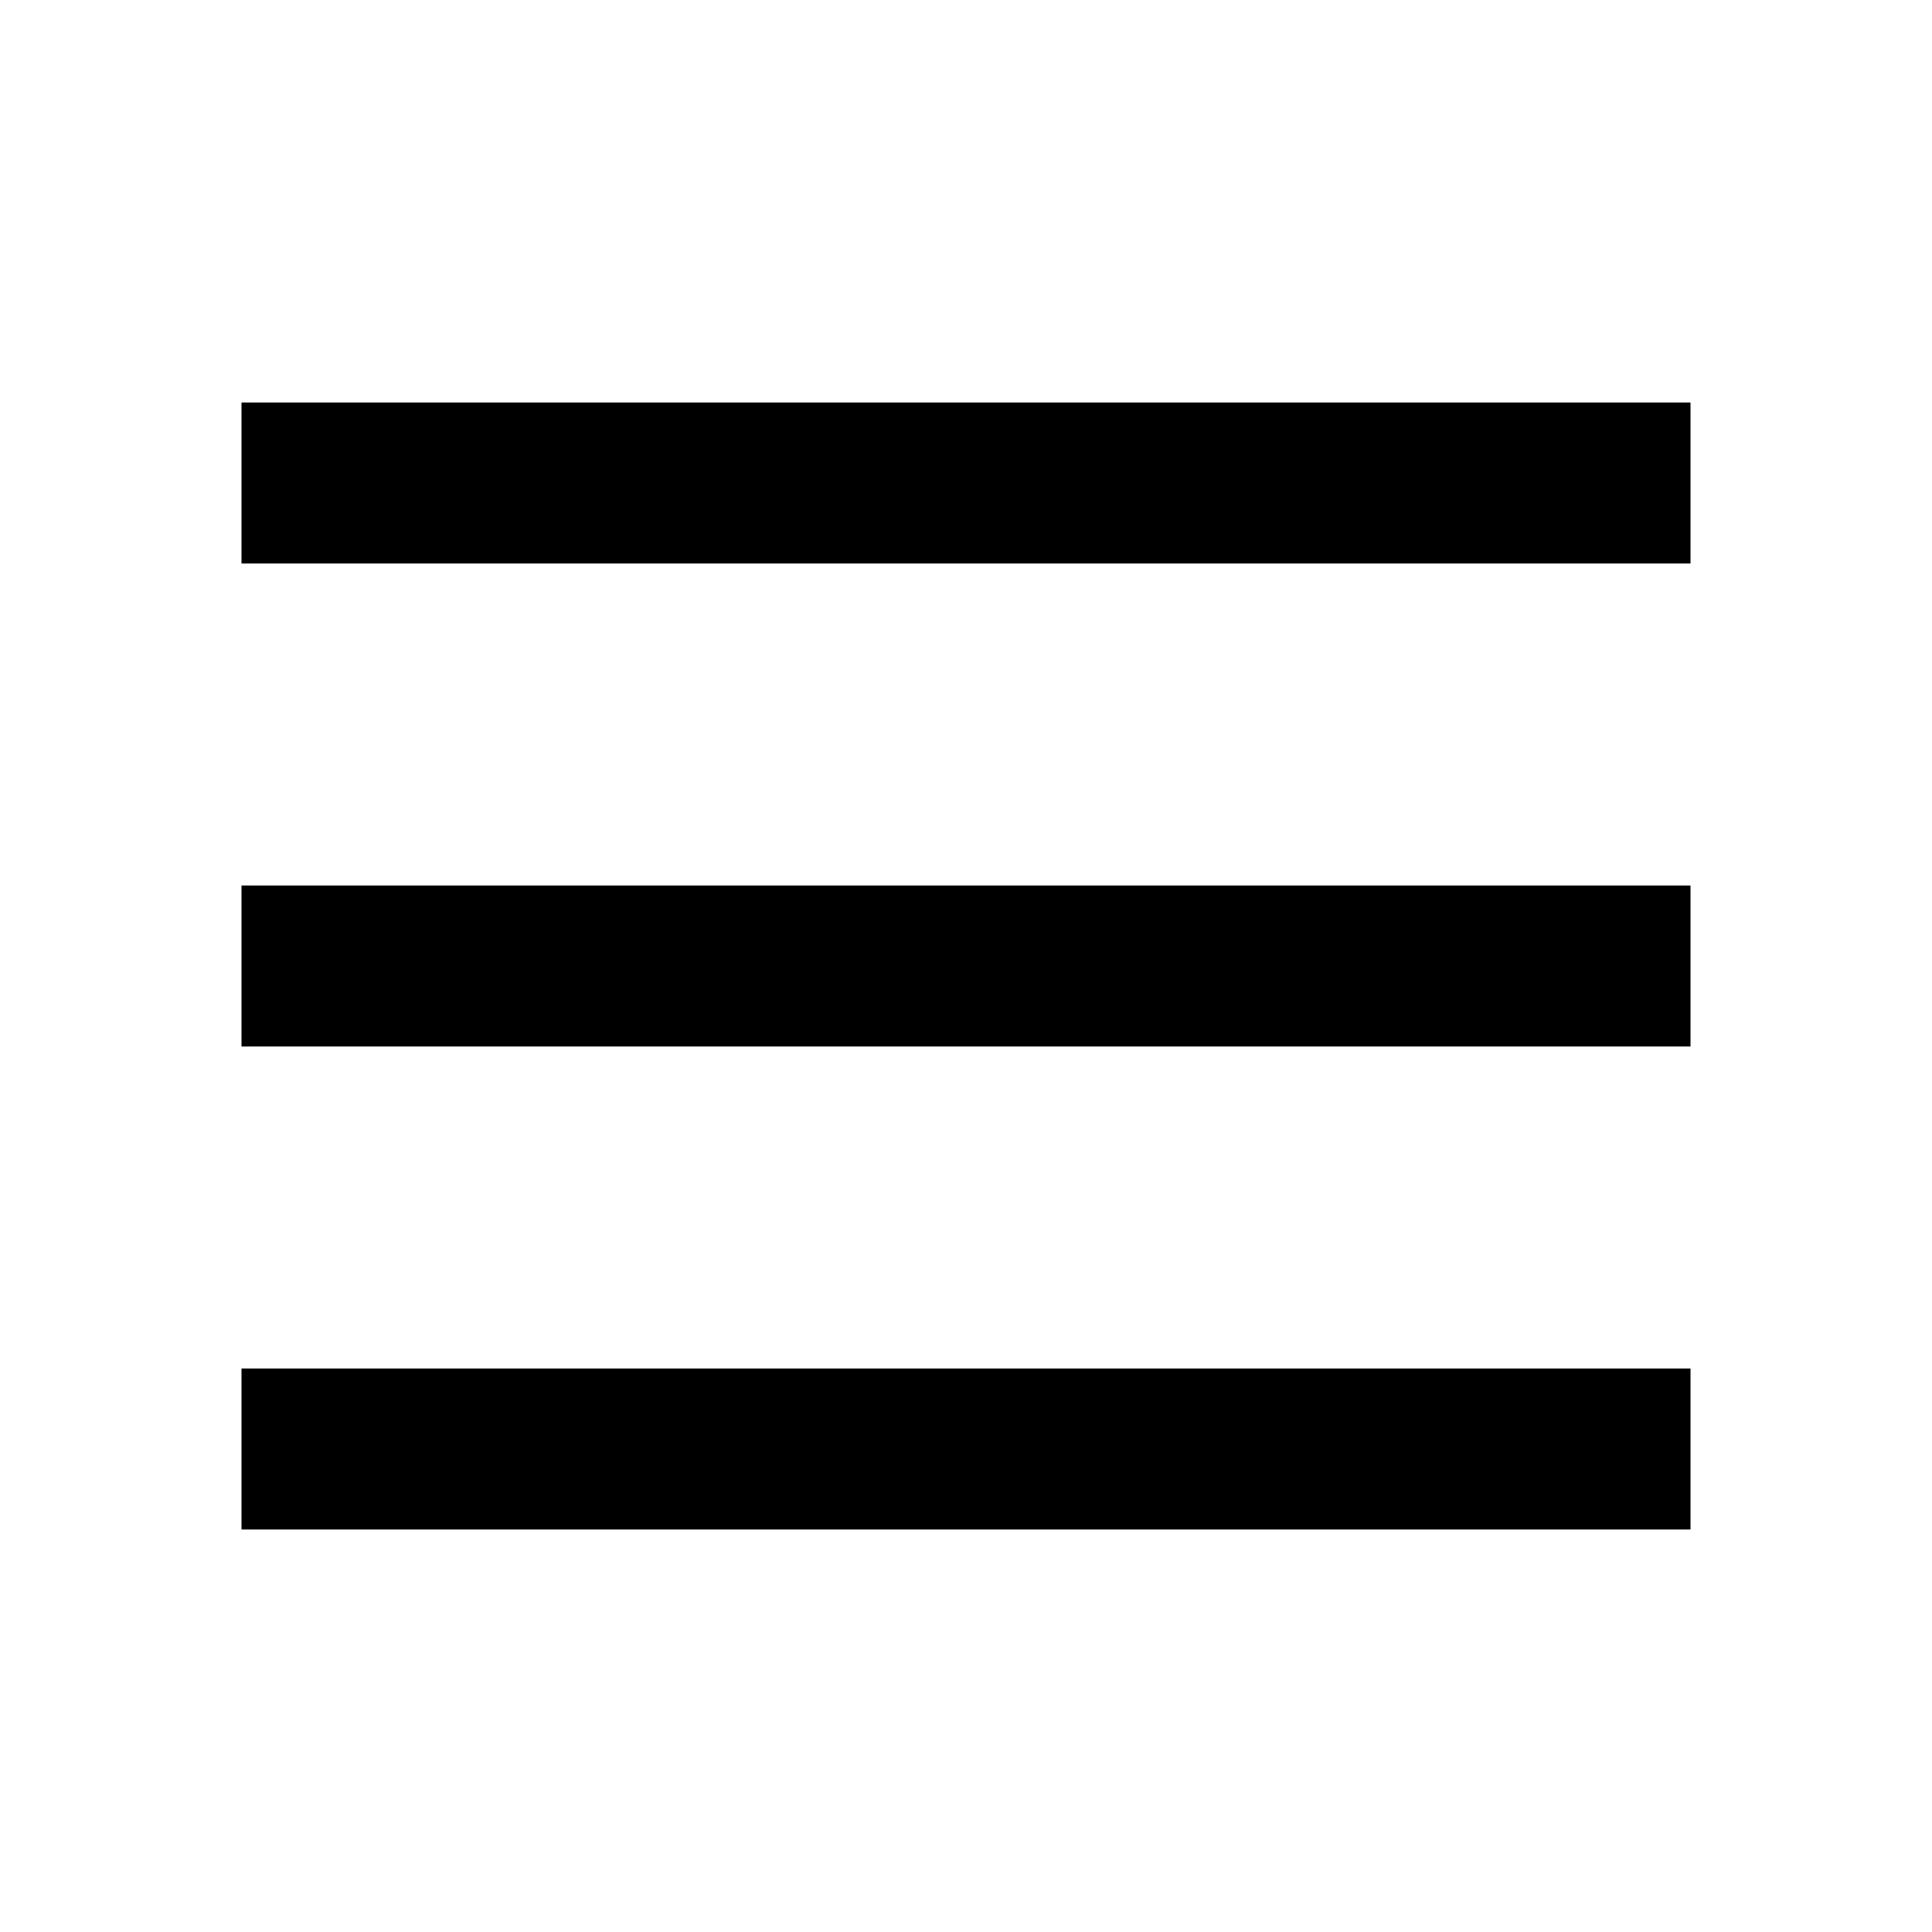
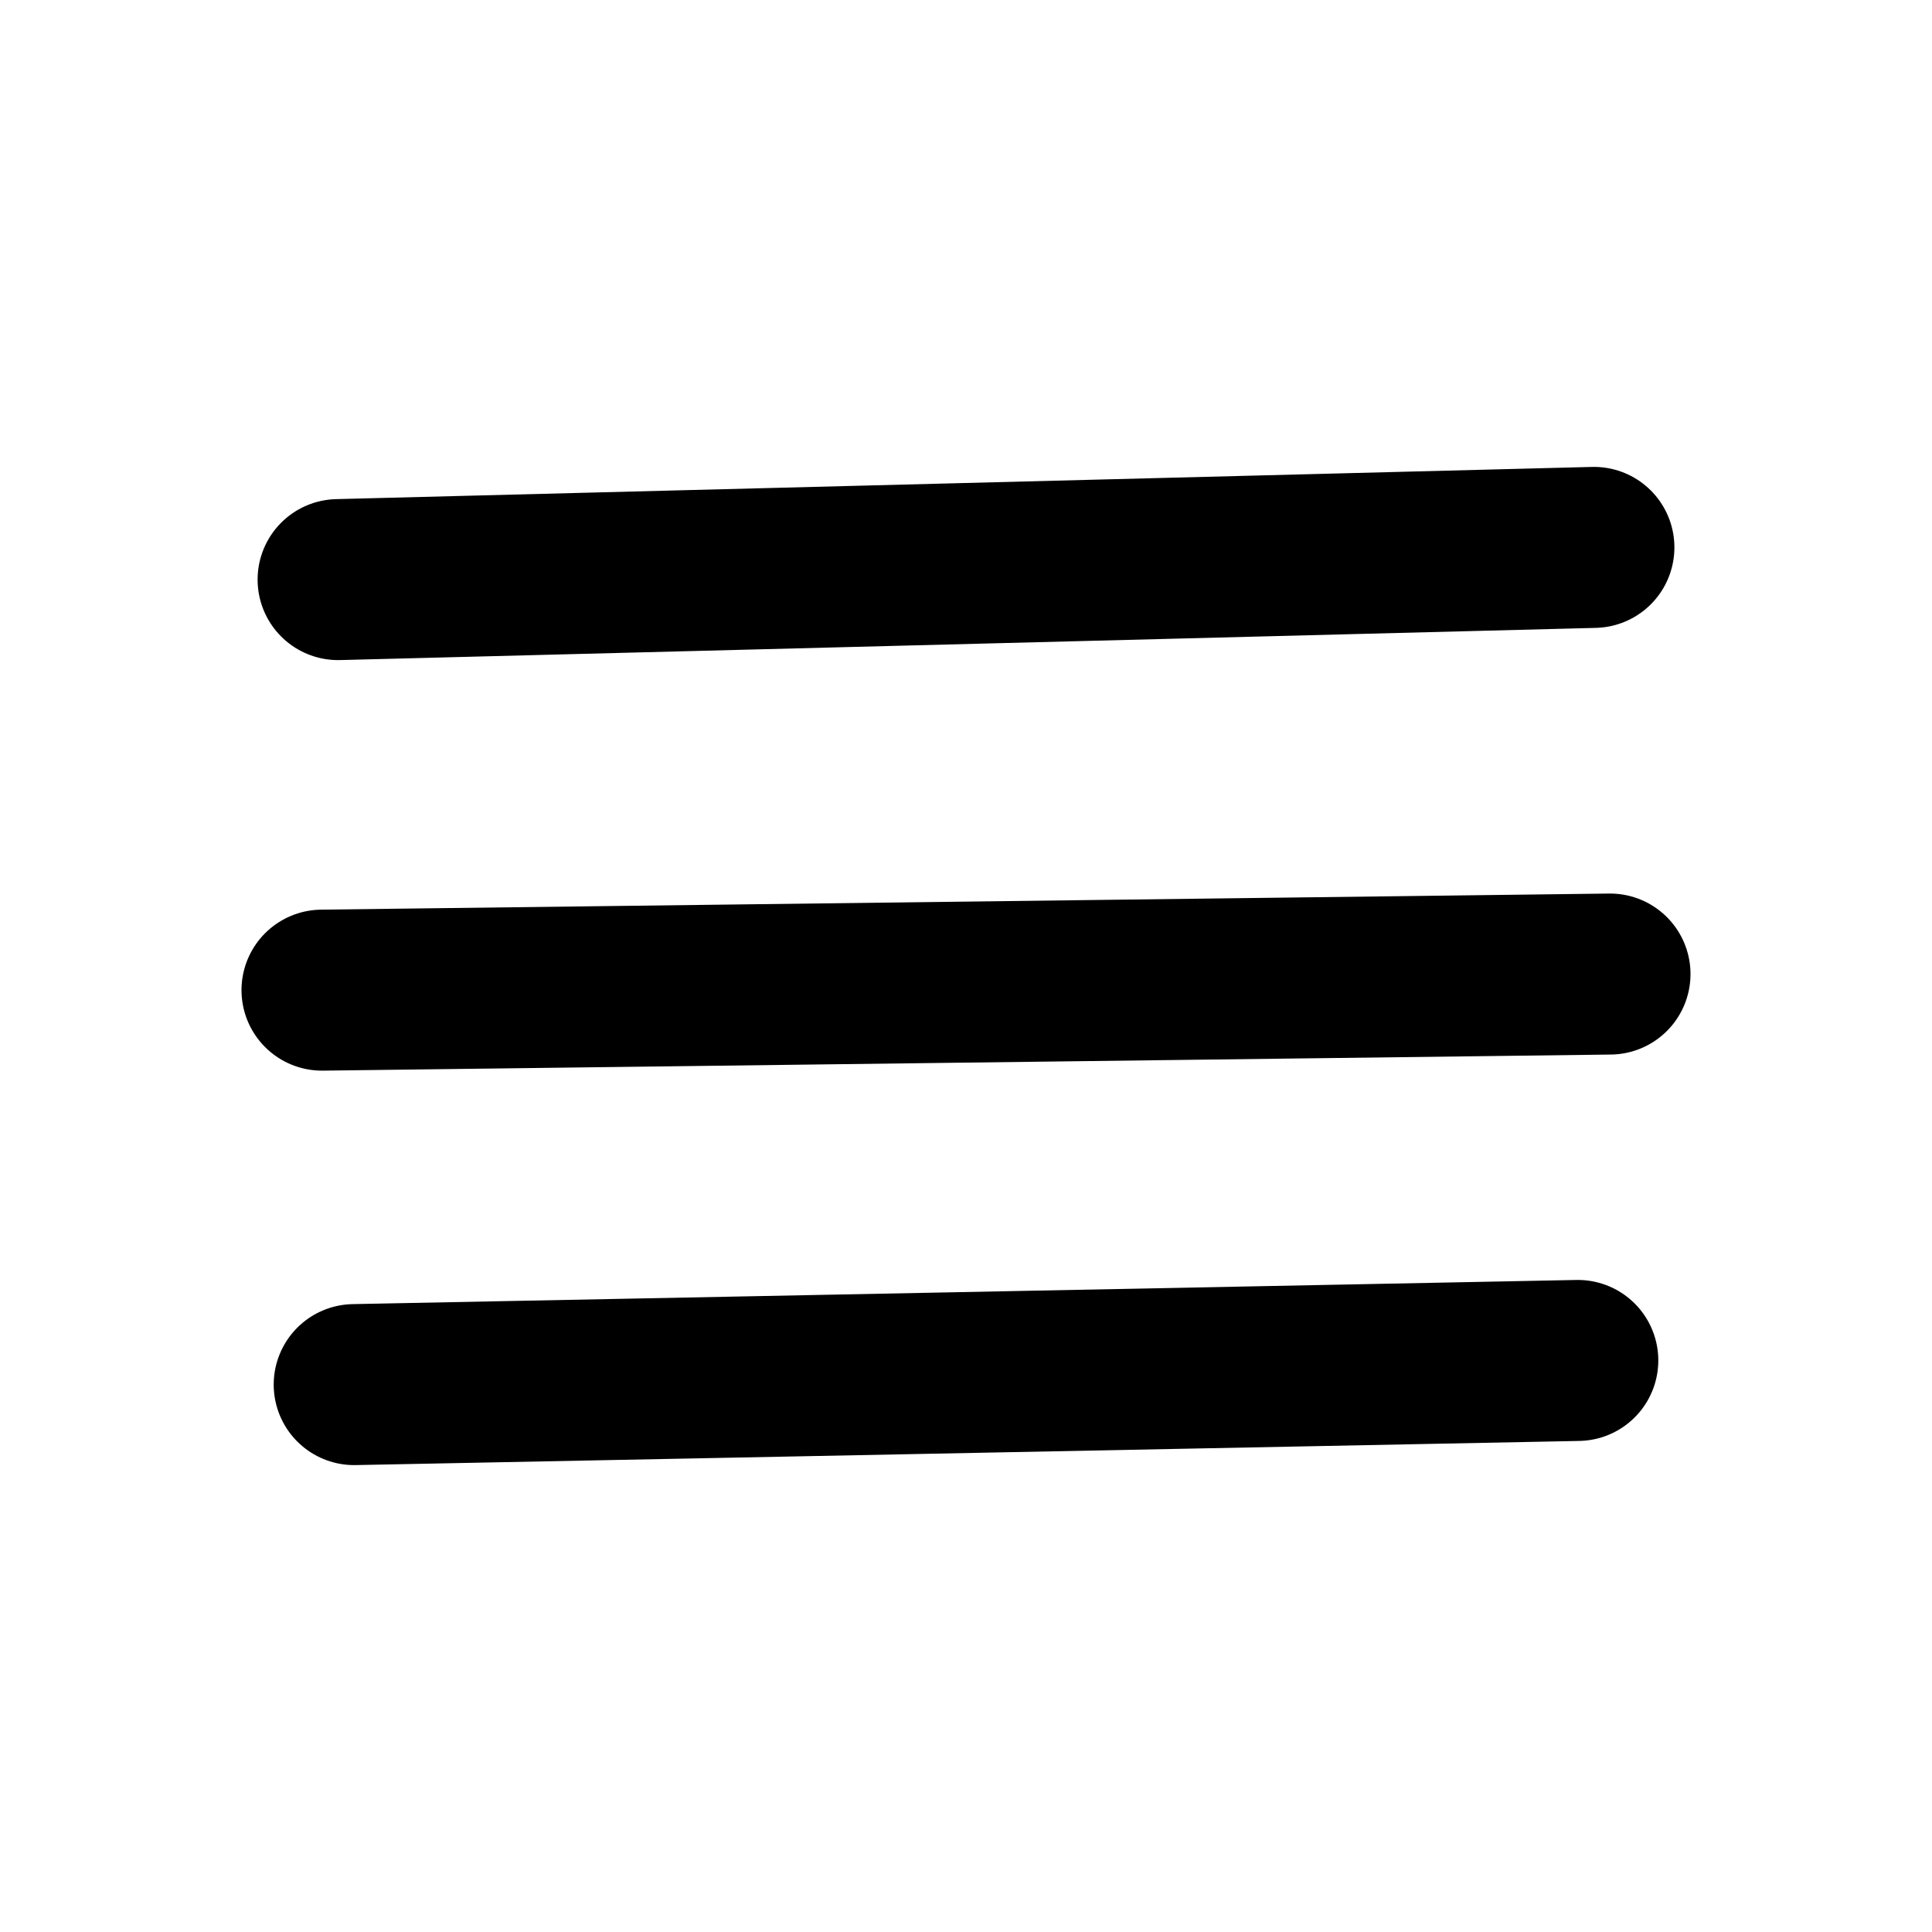
- <svg xmlns="http://www.w3.org/2000/svg" viewBox="0 0 24 24" fill="currentColor">
-   <rect x="3" y="5" width="18" height="2" />
-   <rect x="3" y="11" width="18" height="2" />
-   <rect x="3" y="17" width="18" height="2" />
+ <svg xmlns="http://www.w3.org/2000/svg" viewBox="0 0 24 24" fill="none" stroke="currentColor" stroke-width="2" stroke-linecap="round" stroke-linejoin="round">
+   <path d="M4.2 7.2l15.6-.4" />
+   <path d="M4 12.3l16-.2" />
+   <path d="M4.4 17.2l15.2-.3" />
</svg>
